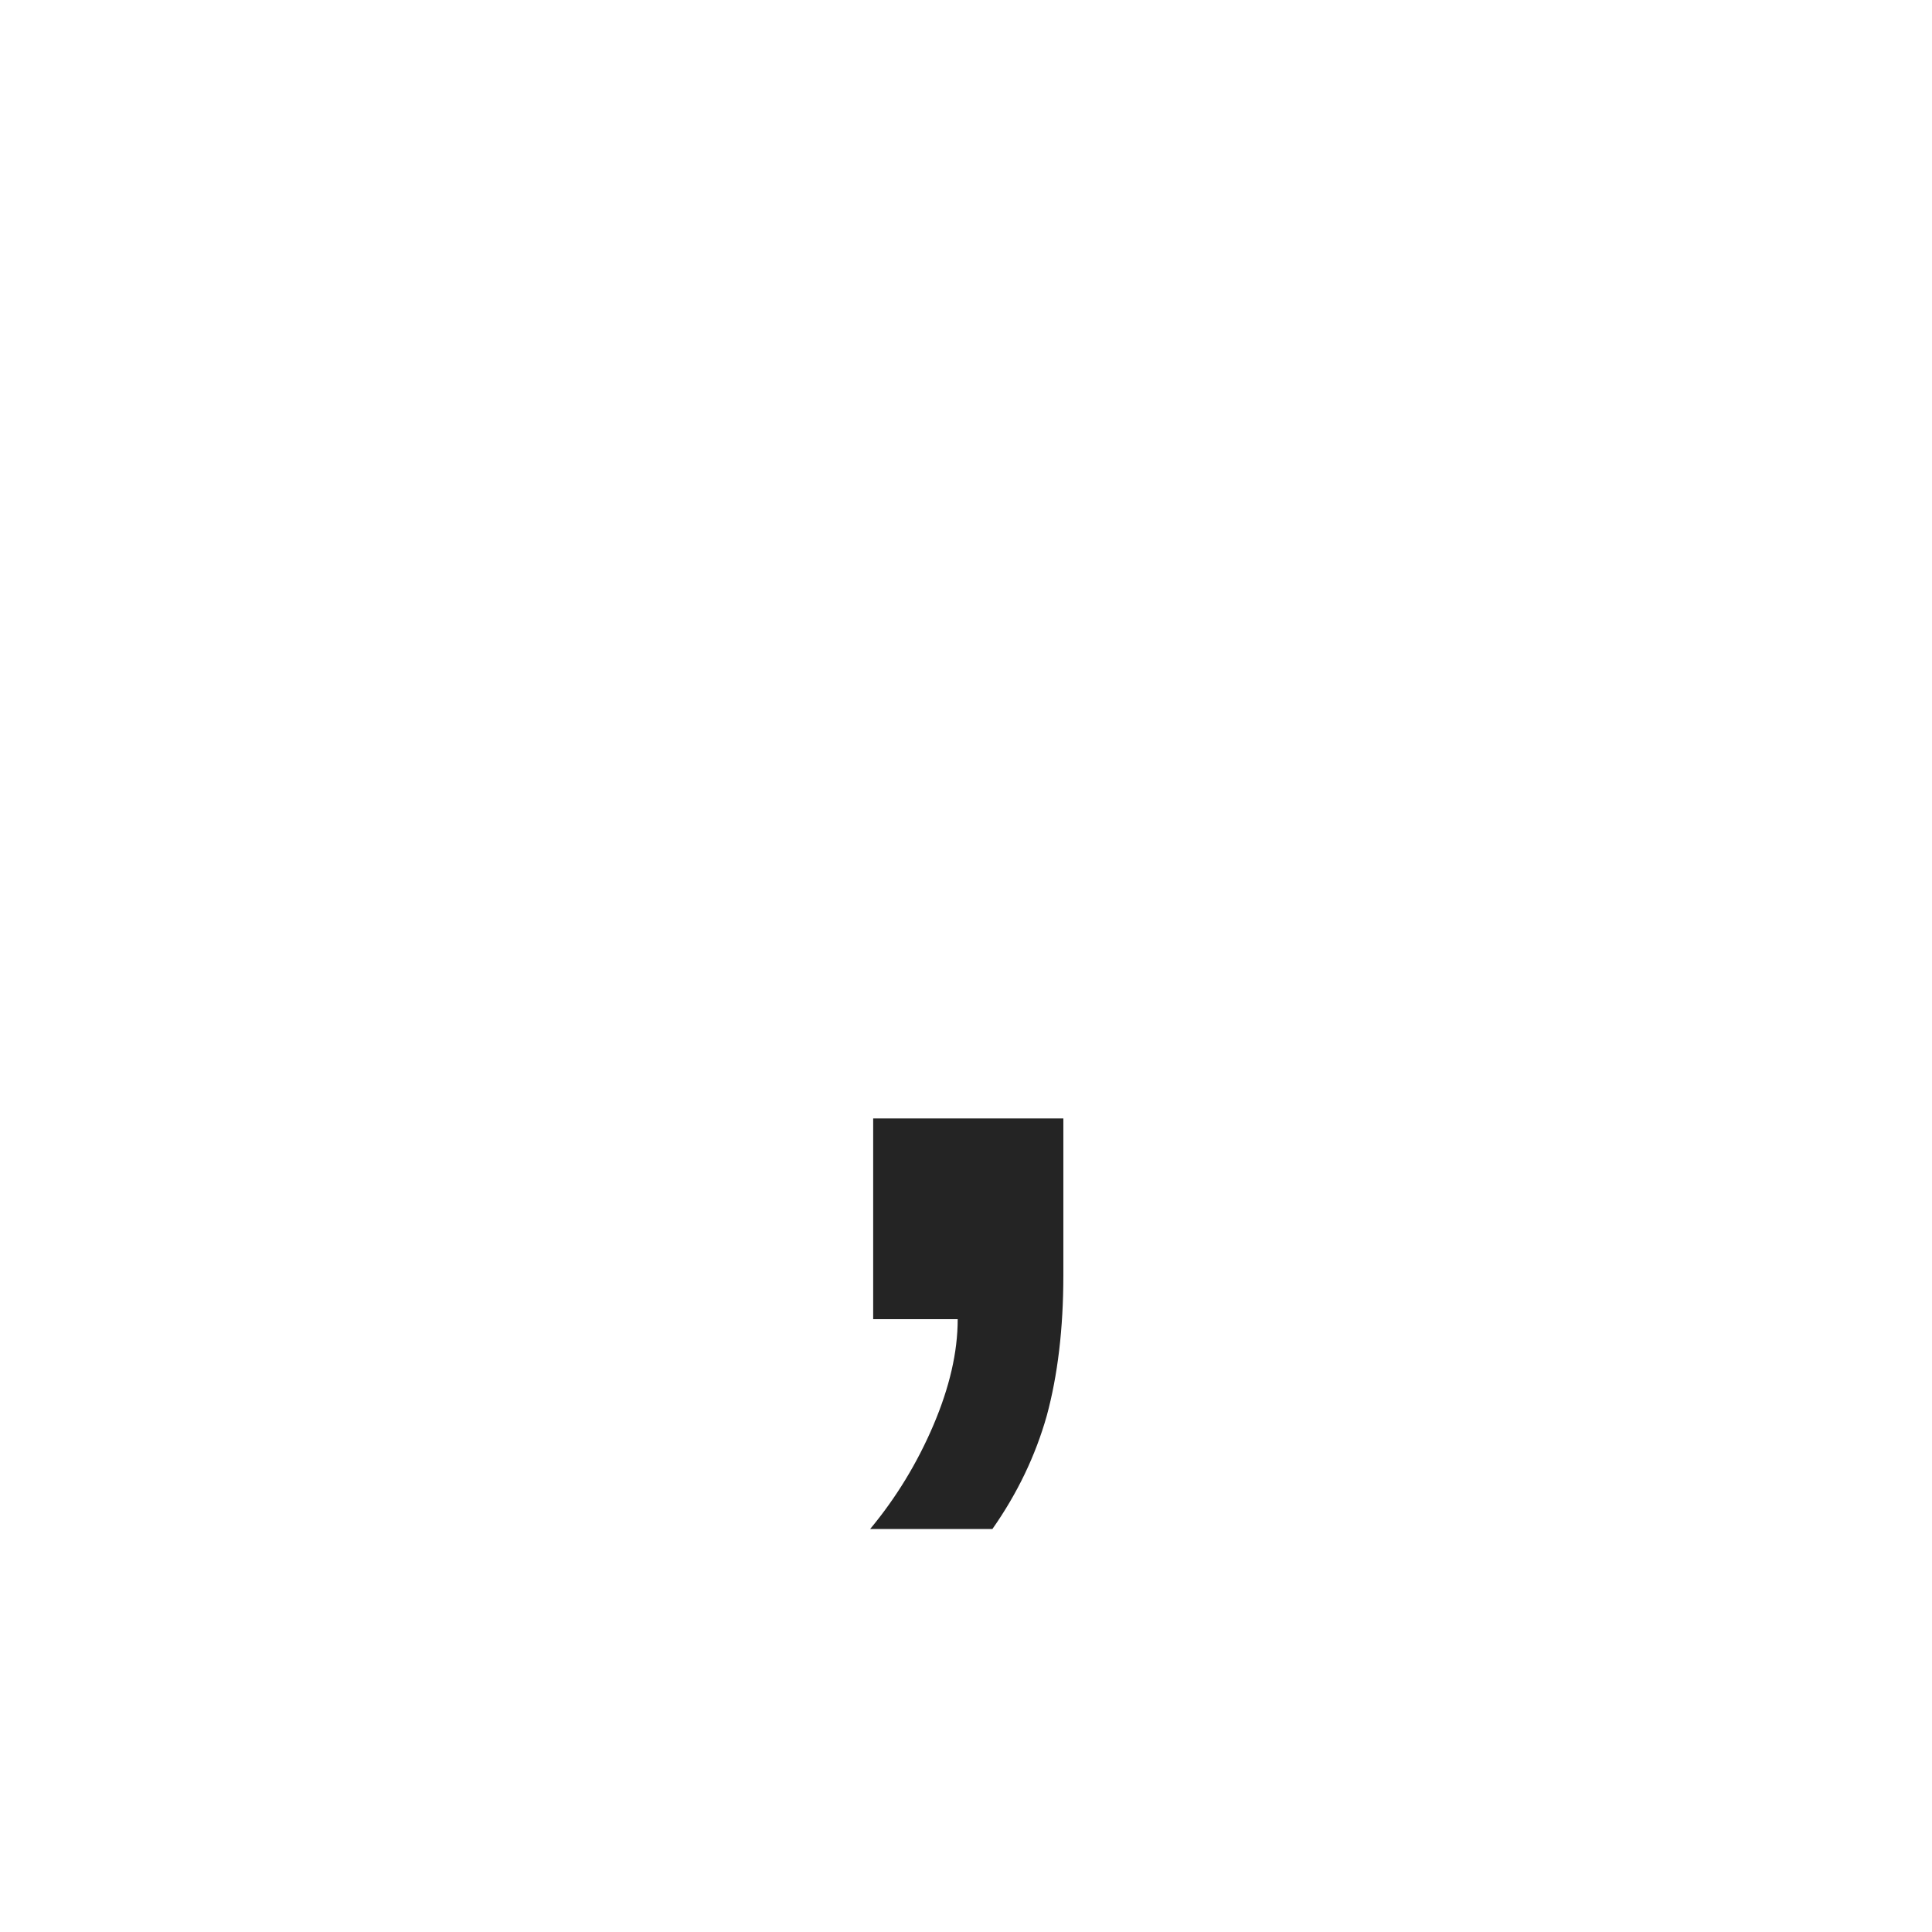
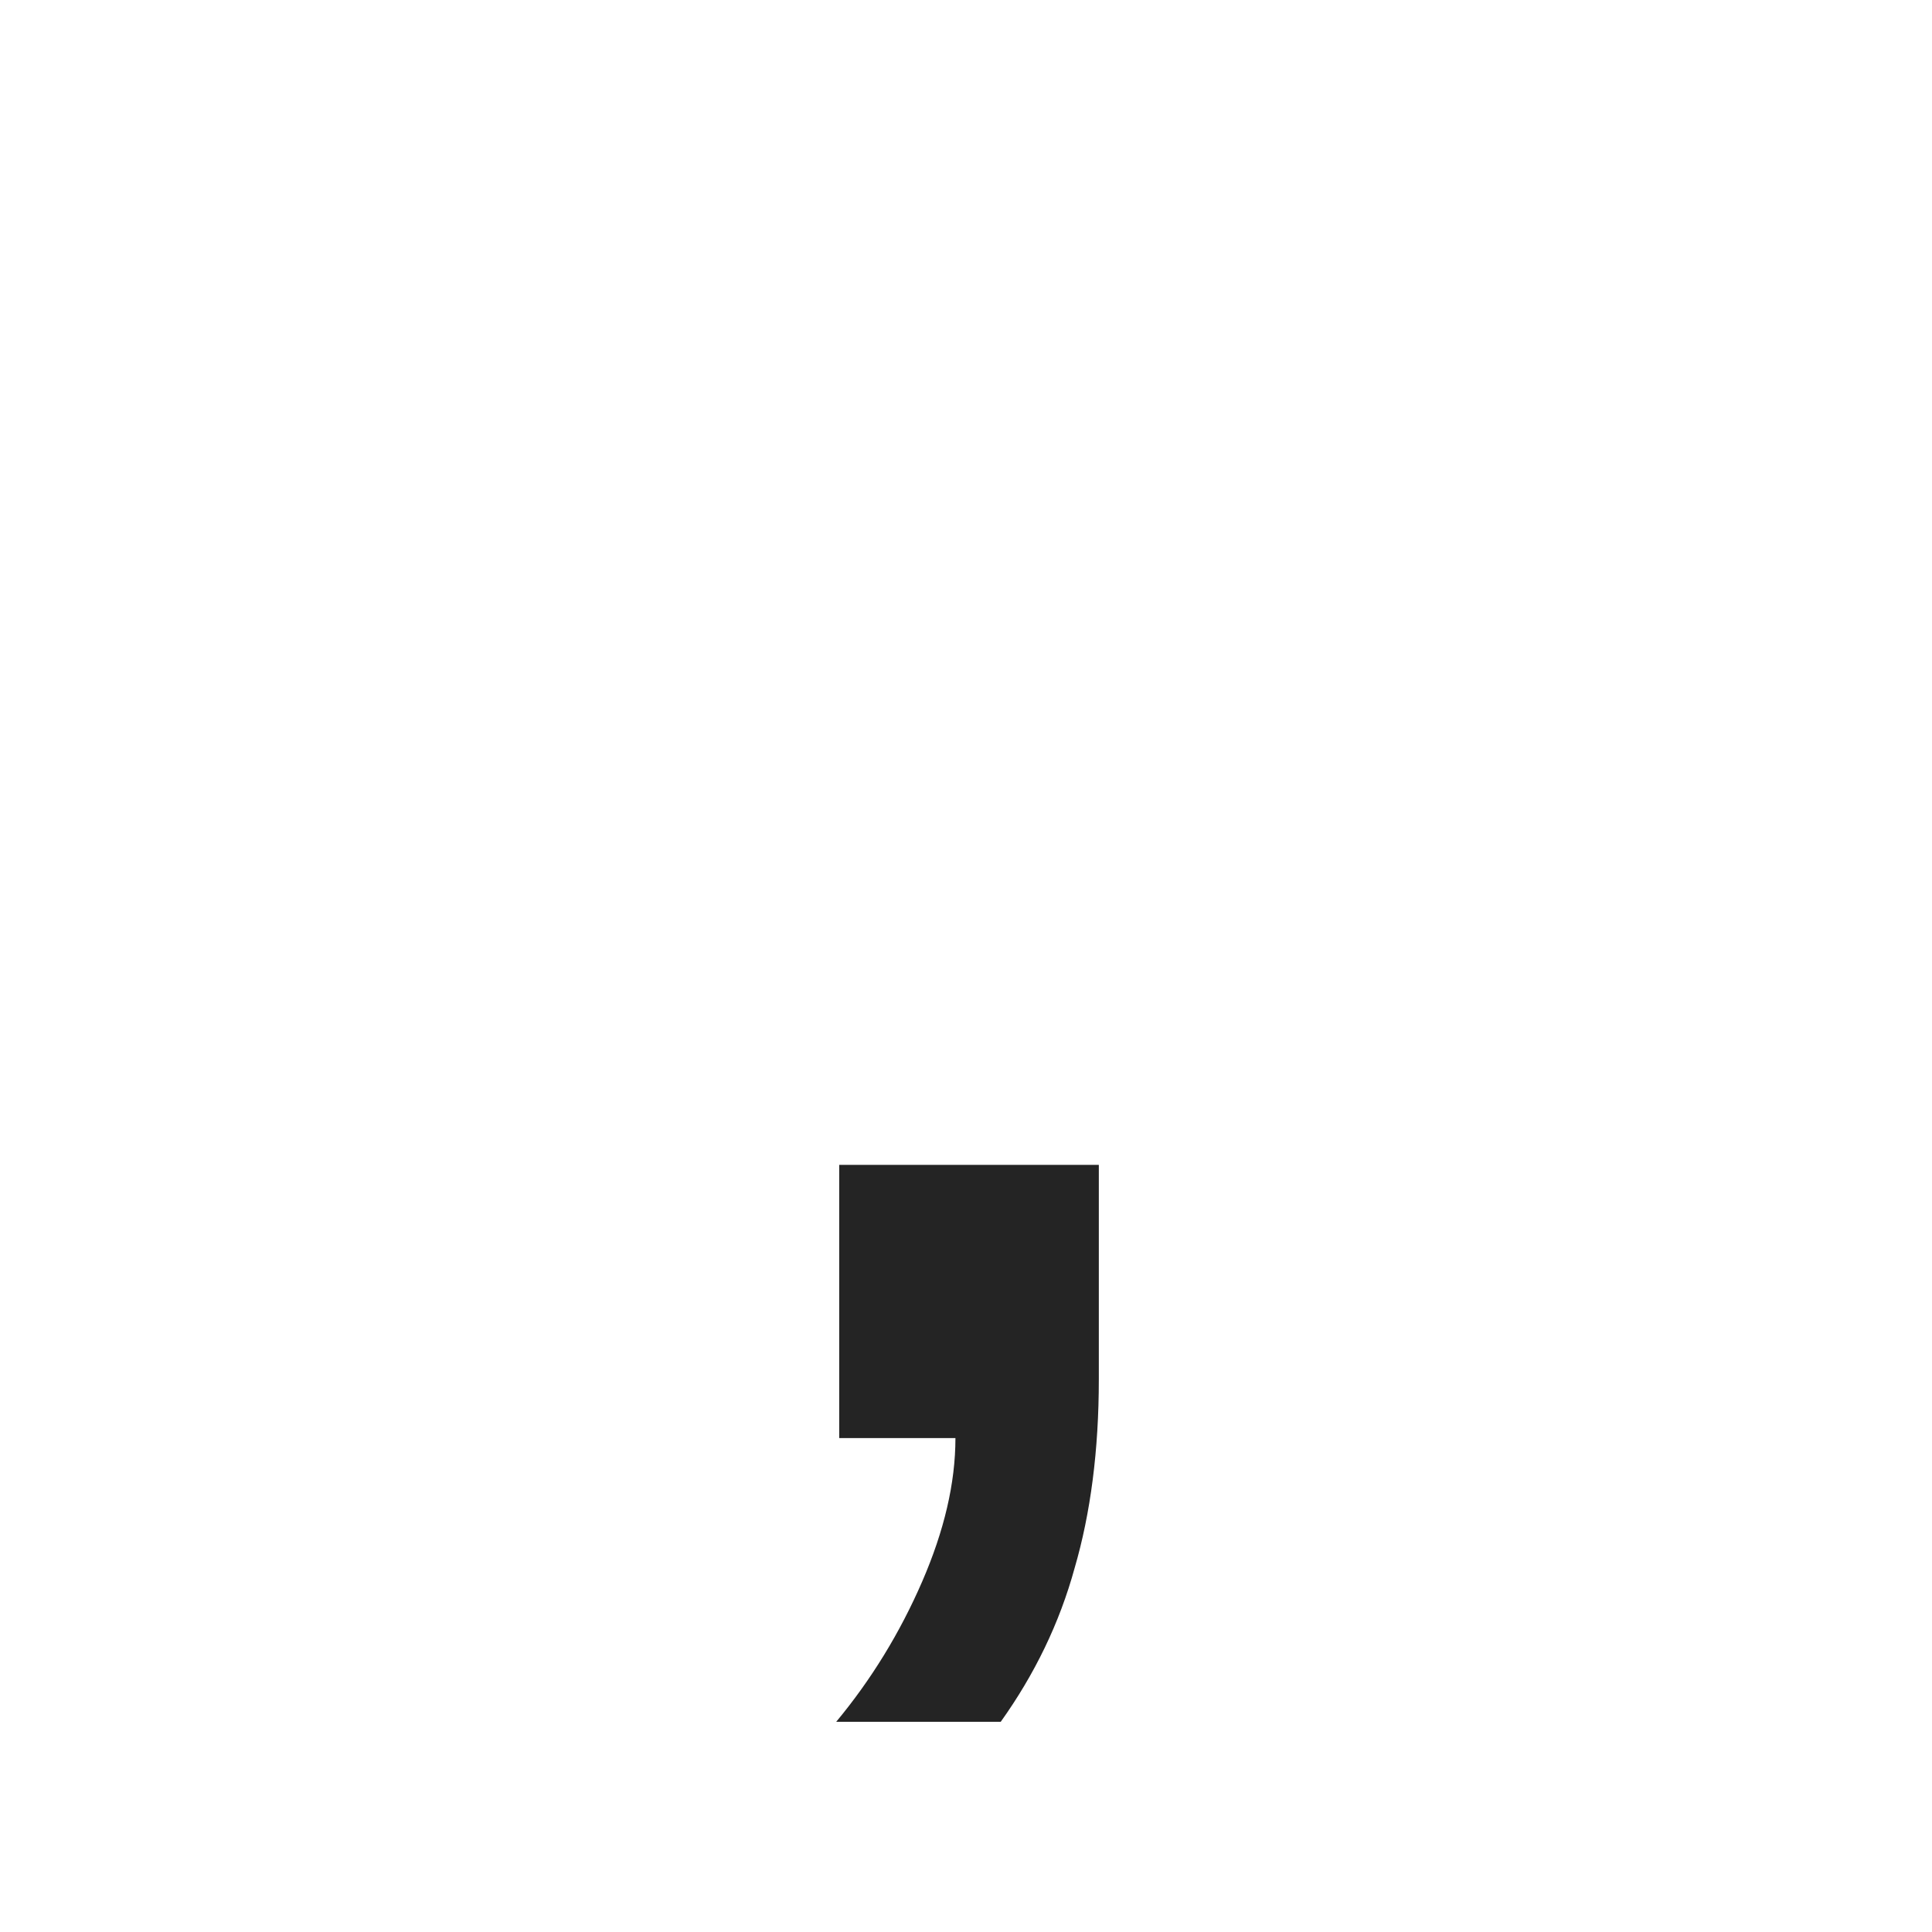
- <svg xmlns="http://www.w3.org/2000/svg" width="20" height="20" viewBox="0 0 20 20">
-   <text x="10" y="8.8" font-size="14" fill="#242424" font-family="Segoe UI,Arial,sans-serif" font-weight="700" text-anchor="middle" dominant-baseline="central">,</text>
+ <svg xmlns="http://www.w3.org/2000/svg" width="20" height="20" viewBox="0 0 20 20" role="img" aria-label="Comma Style">
+   <rect width="20" height="20" fill="none" />
+   <text x="10" y="8.3" font-size="19" fill="#242424" font-family="Segoe UI,Arial,sans-serif" font-weight="700" text-anchor="middle" dominant-baseline="central">,</text>
</svg>
